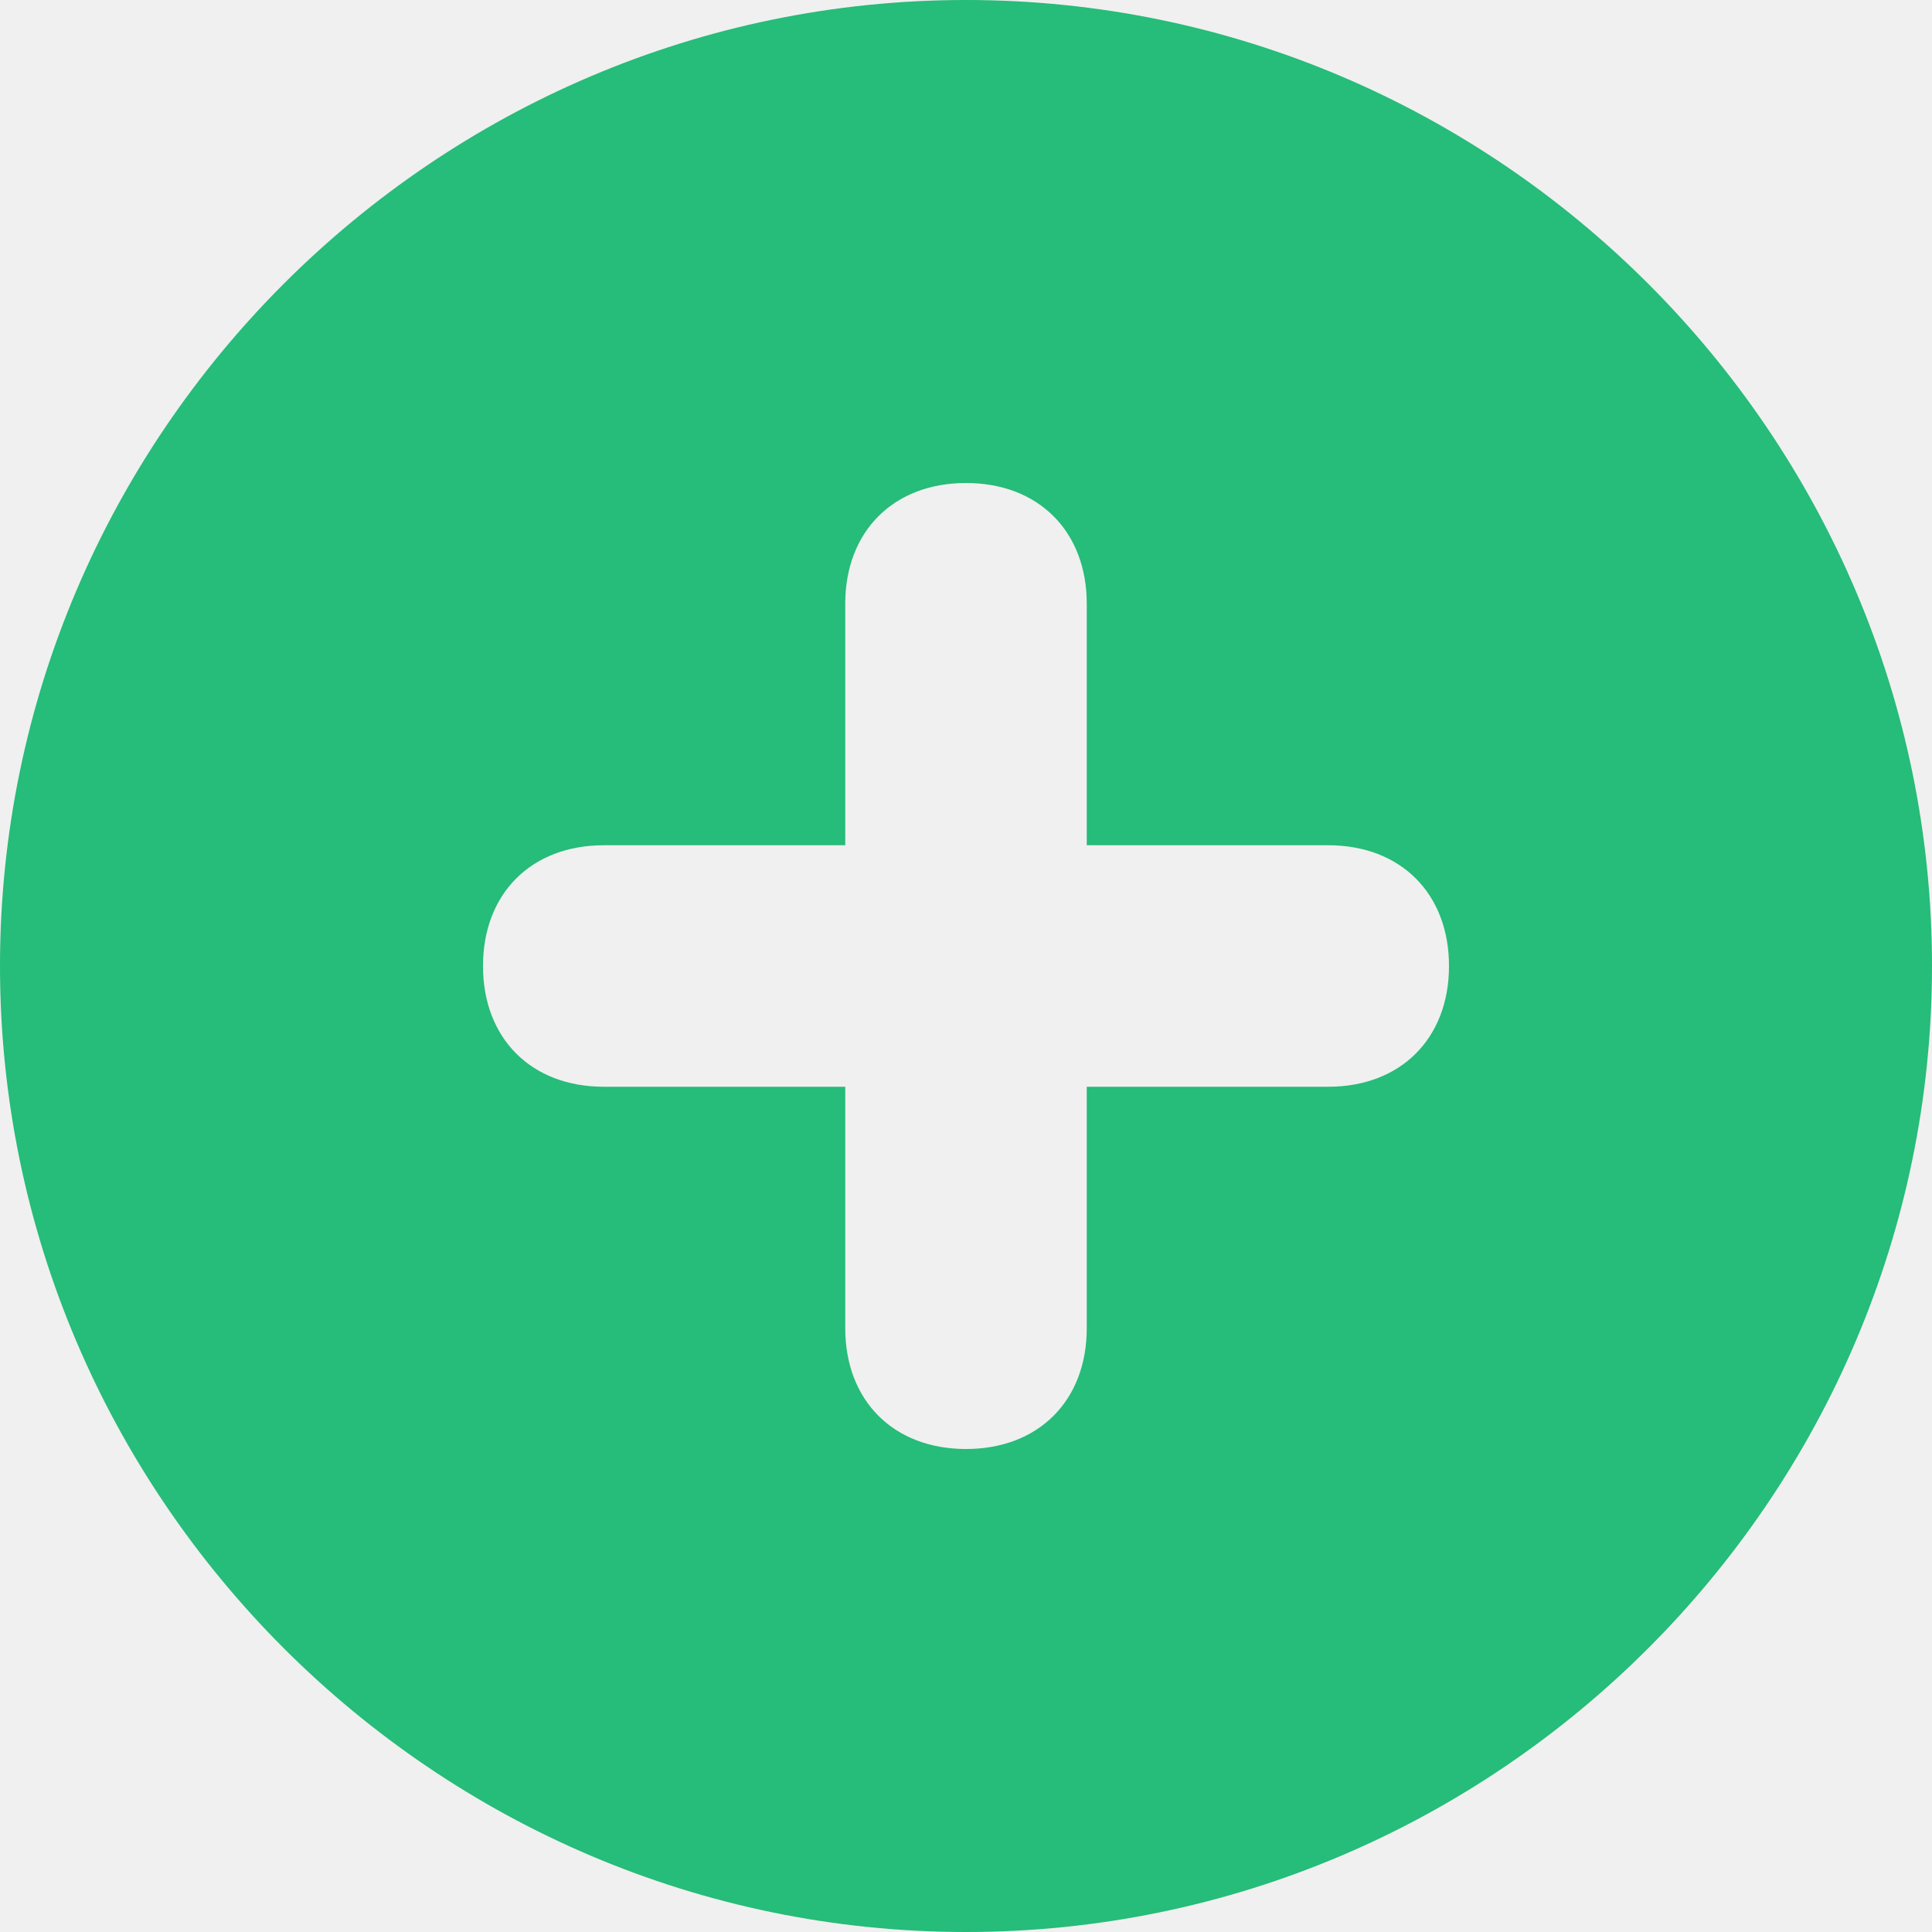
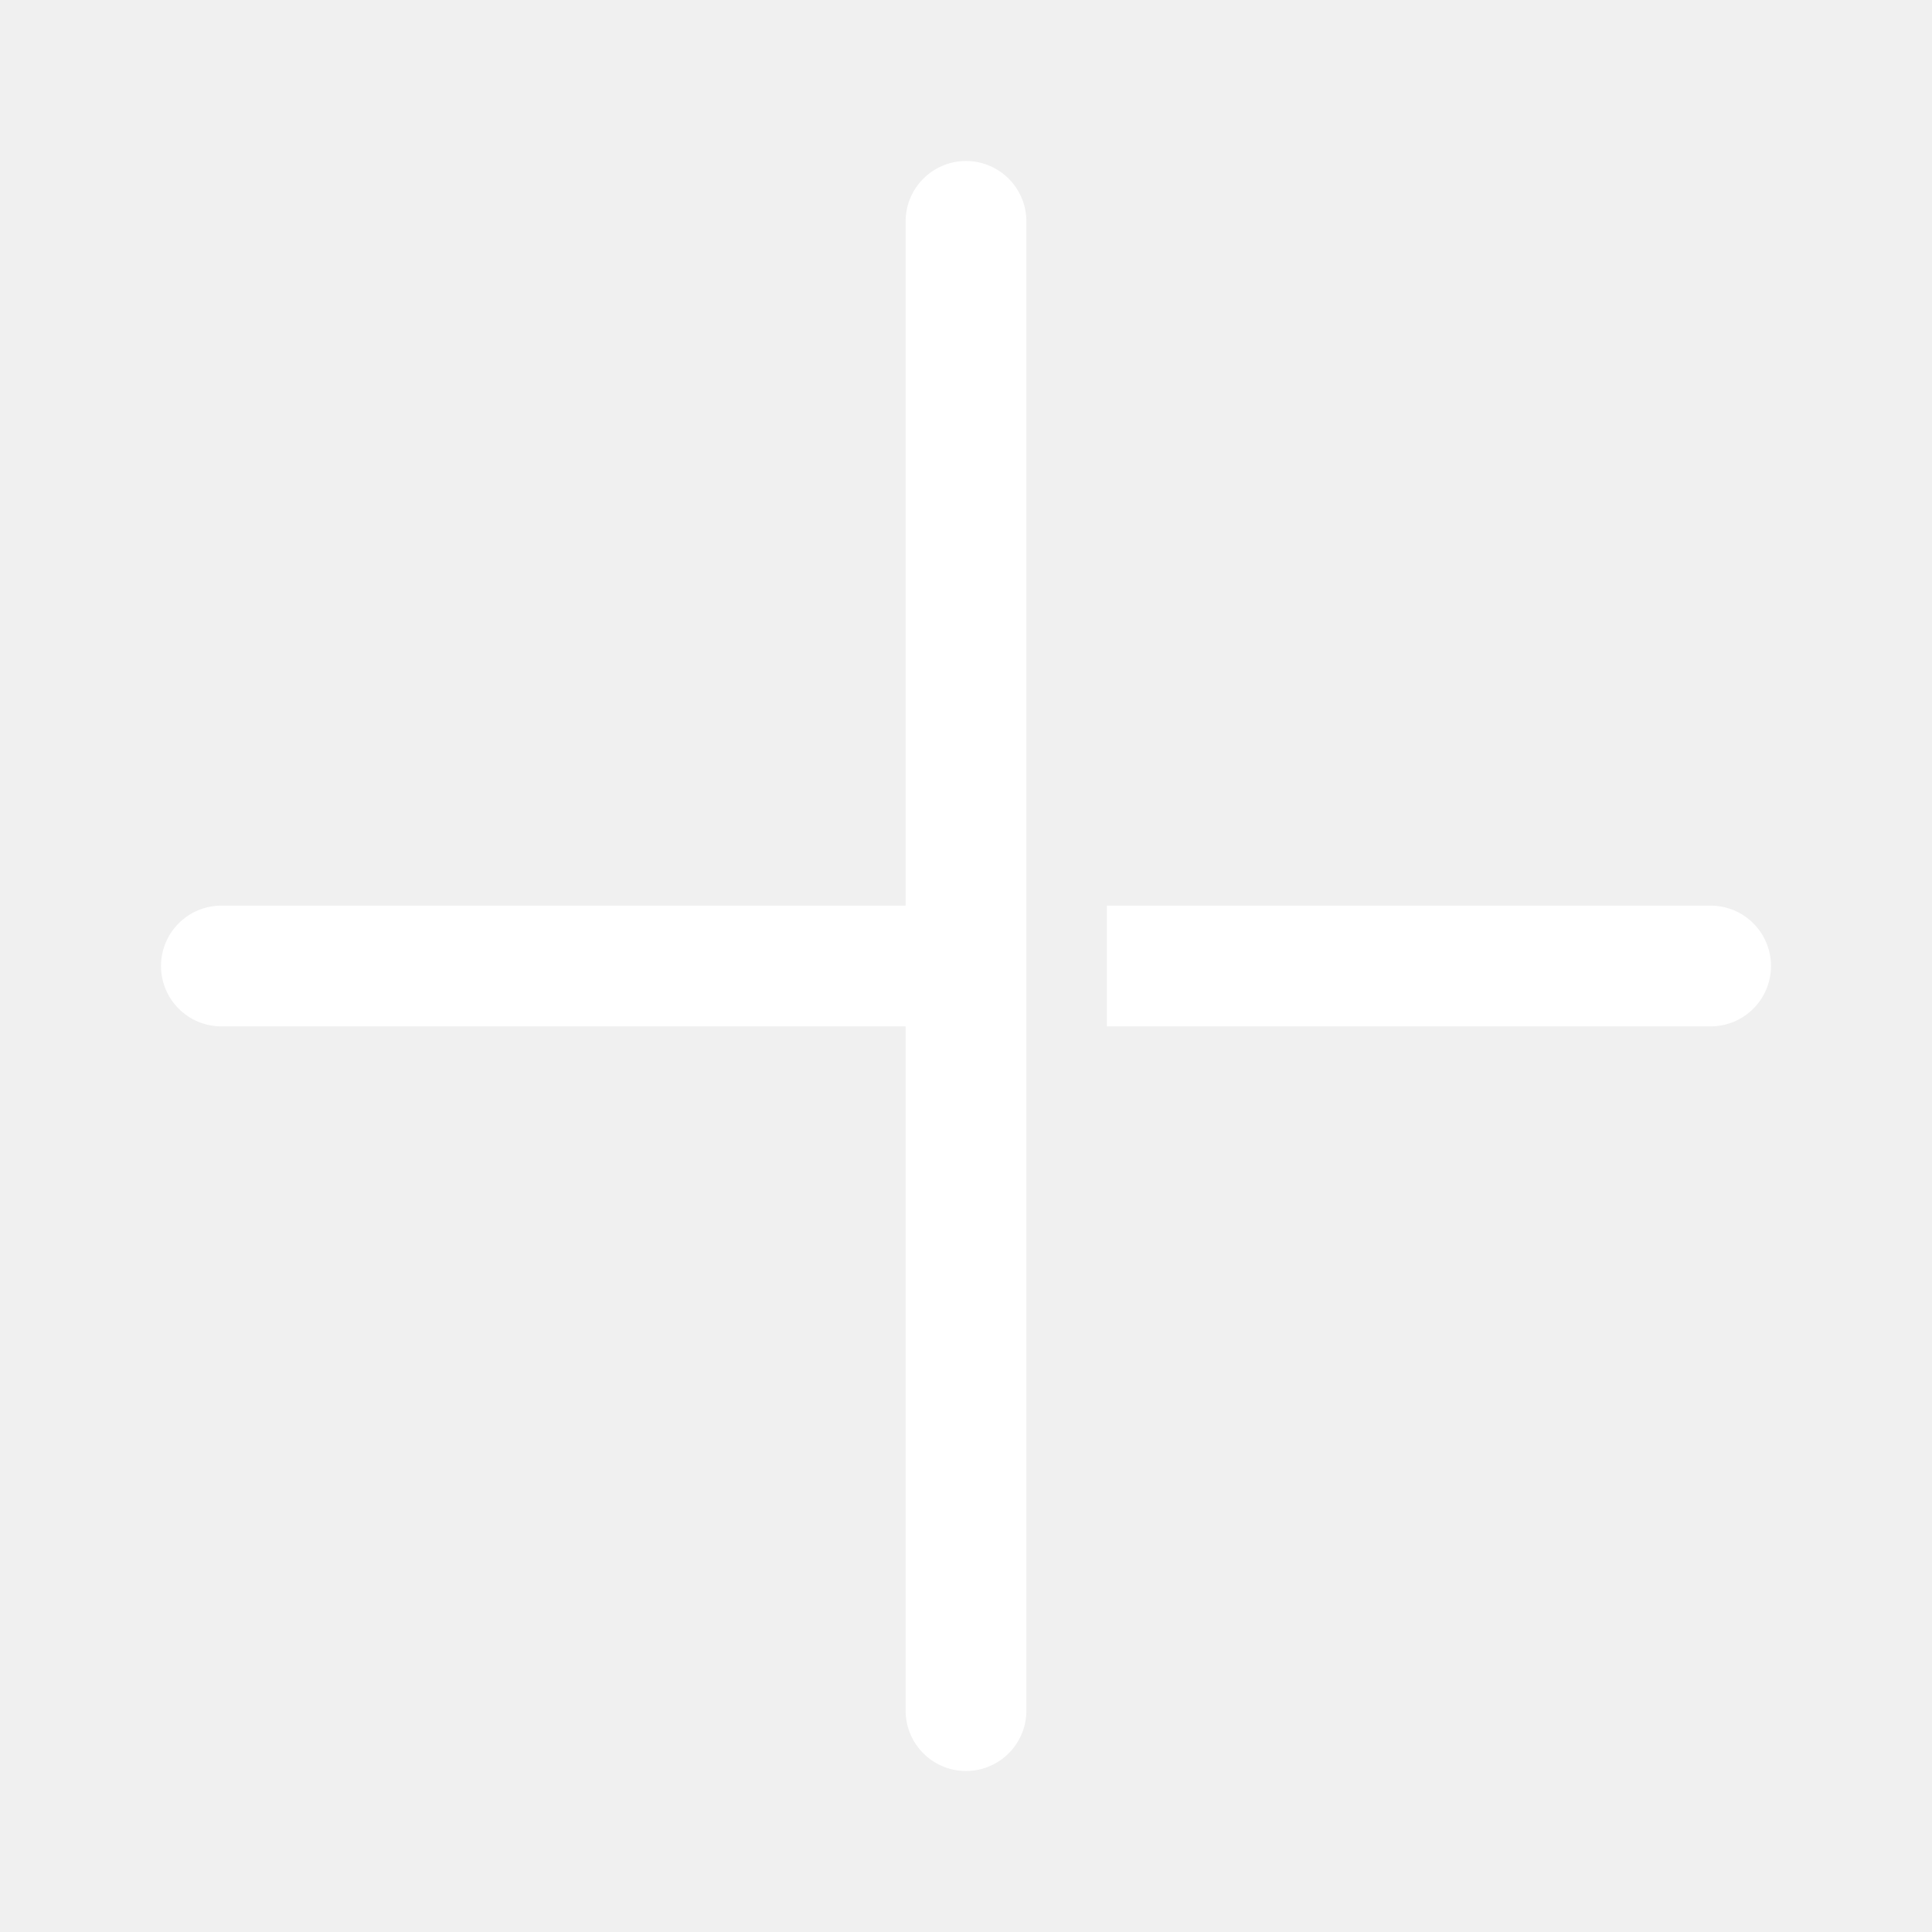
- <svg xmlns="http://www.w3.org/2000/svg" t="1750741163202" class="icon" viewBox="0 0 1024 1024" version="1.1" p-id="6695" width="200" height="200">
-   <path d="M448 448h-128c-38.4 0-64 25.6-64 64s25.6 64 64 64h128v128c0 38.4 25.6 64 64 64s64-25.6 64-64v-128h128c38.4 0 64-25.6 64-64s-25.6-64-64-64h-128v-128c0-38.4-25.6-64-64-64s-64 25.6-64 64v128z m64 576c-281.6 0-512-230.4-512-512s230.4-512 512-512 512 230.4 512 512-230.4 512-512 512z" fill="#26BC79" p-id="6696" />
+ <svg xmlns="http://www.w3.org/2000/svg" xmlns:xlink="http://www.w3.org/1999/xlink" width="48" height="48" viewBox="0 0 24 24" version="1.1">
+   <defs>
+     <path d="M12.75,21.25 C12.75,21.664 12.414,22 12,22 C11.586,22 11.25,21.664 11.25,21.25 L11.25,12.75 L2.75,12.75 C2.336,12.75 2,12.414 2,12 C2,11.586 2.336,11.25 2.75,11.25 L11.25,11.25 L11.25,2.75 C11.25,2.336 11.586,2 12,2 C12.414,2 12.75,2.336 12.75,2.75 L12.75,21.25 Z M21.25,11.25 C21.664,11.25 22,11.586 22,12 C22,12.414 21.664,12.75 21.25,12.75 L13.75,12.75 L13.75,11.25 L21.25,11.25 Z" id="_path-1" />
+   </defs>
+   <g id="_Public/ic_public_add" stroke="none" stroke-width="1" fill="none" fill-rule="evenodd">
+     <mask id="_mask-2" fill="white">
+       <use xlink:href="#_path-1" />
+     </mask>
+     <use id="_形状结合" fill="#FFFFFF" xlink:href="#_path-1" />
+   </g>
</svg>
